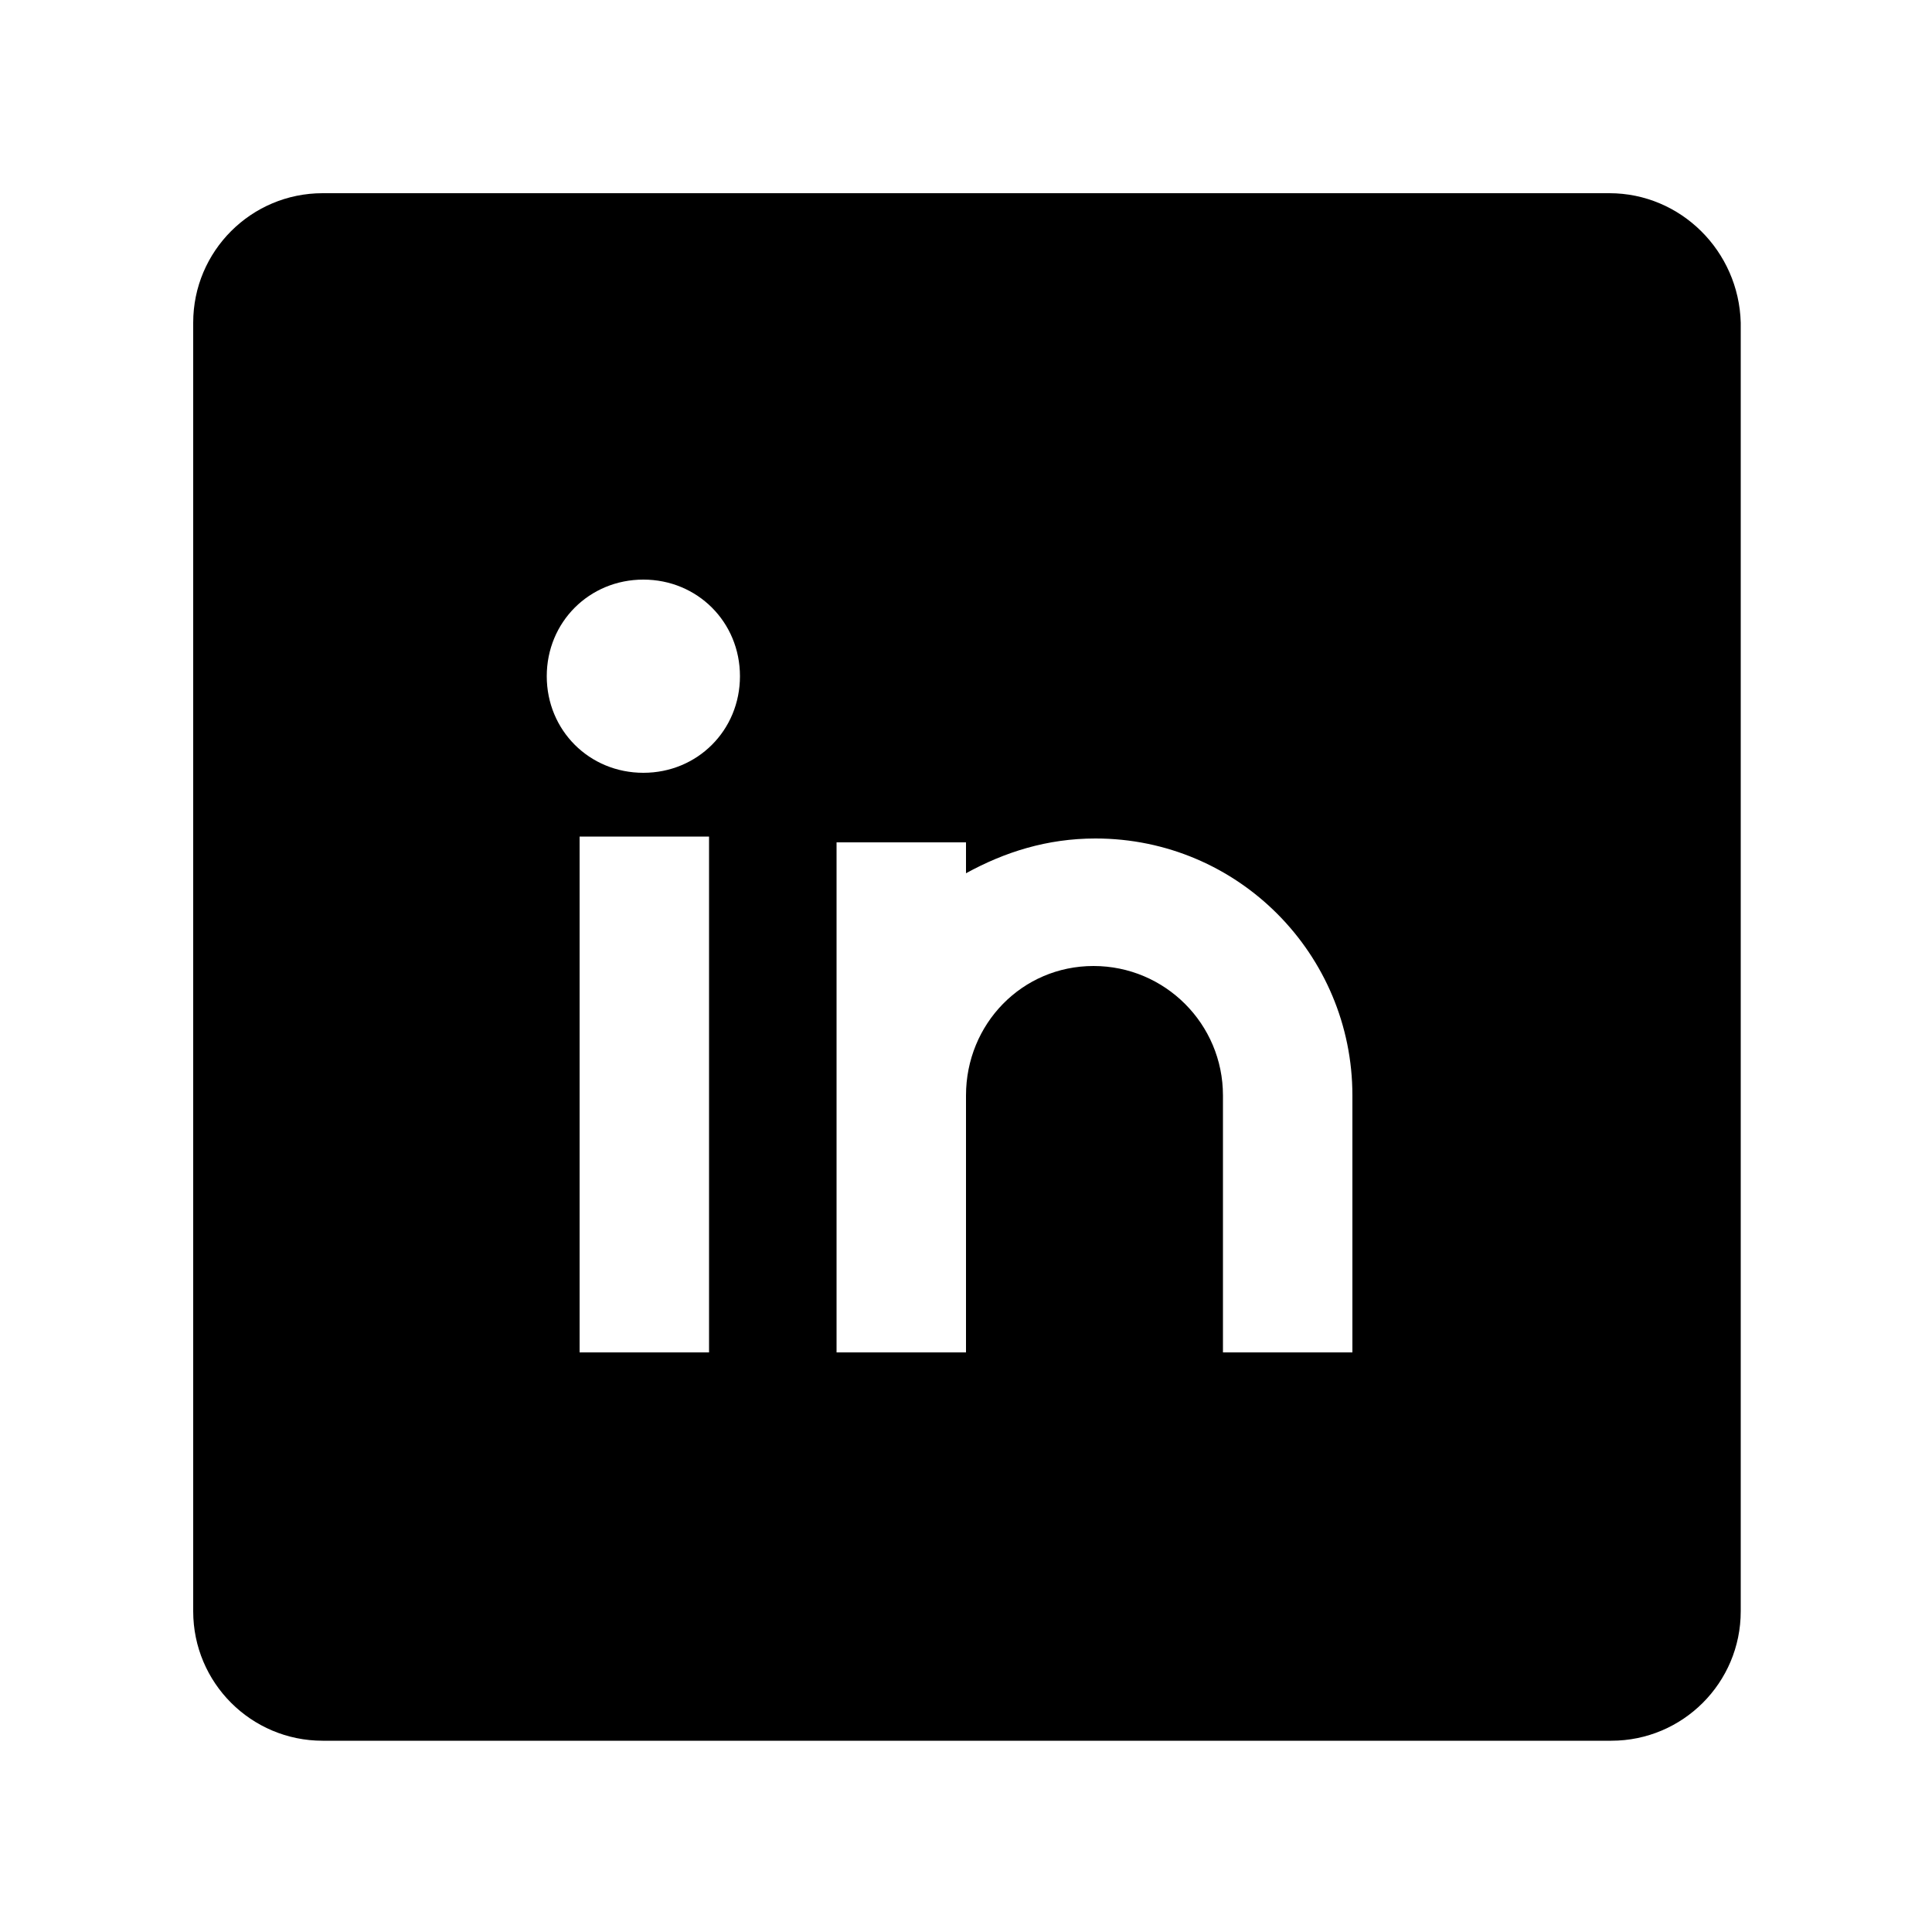
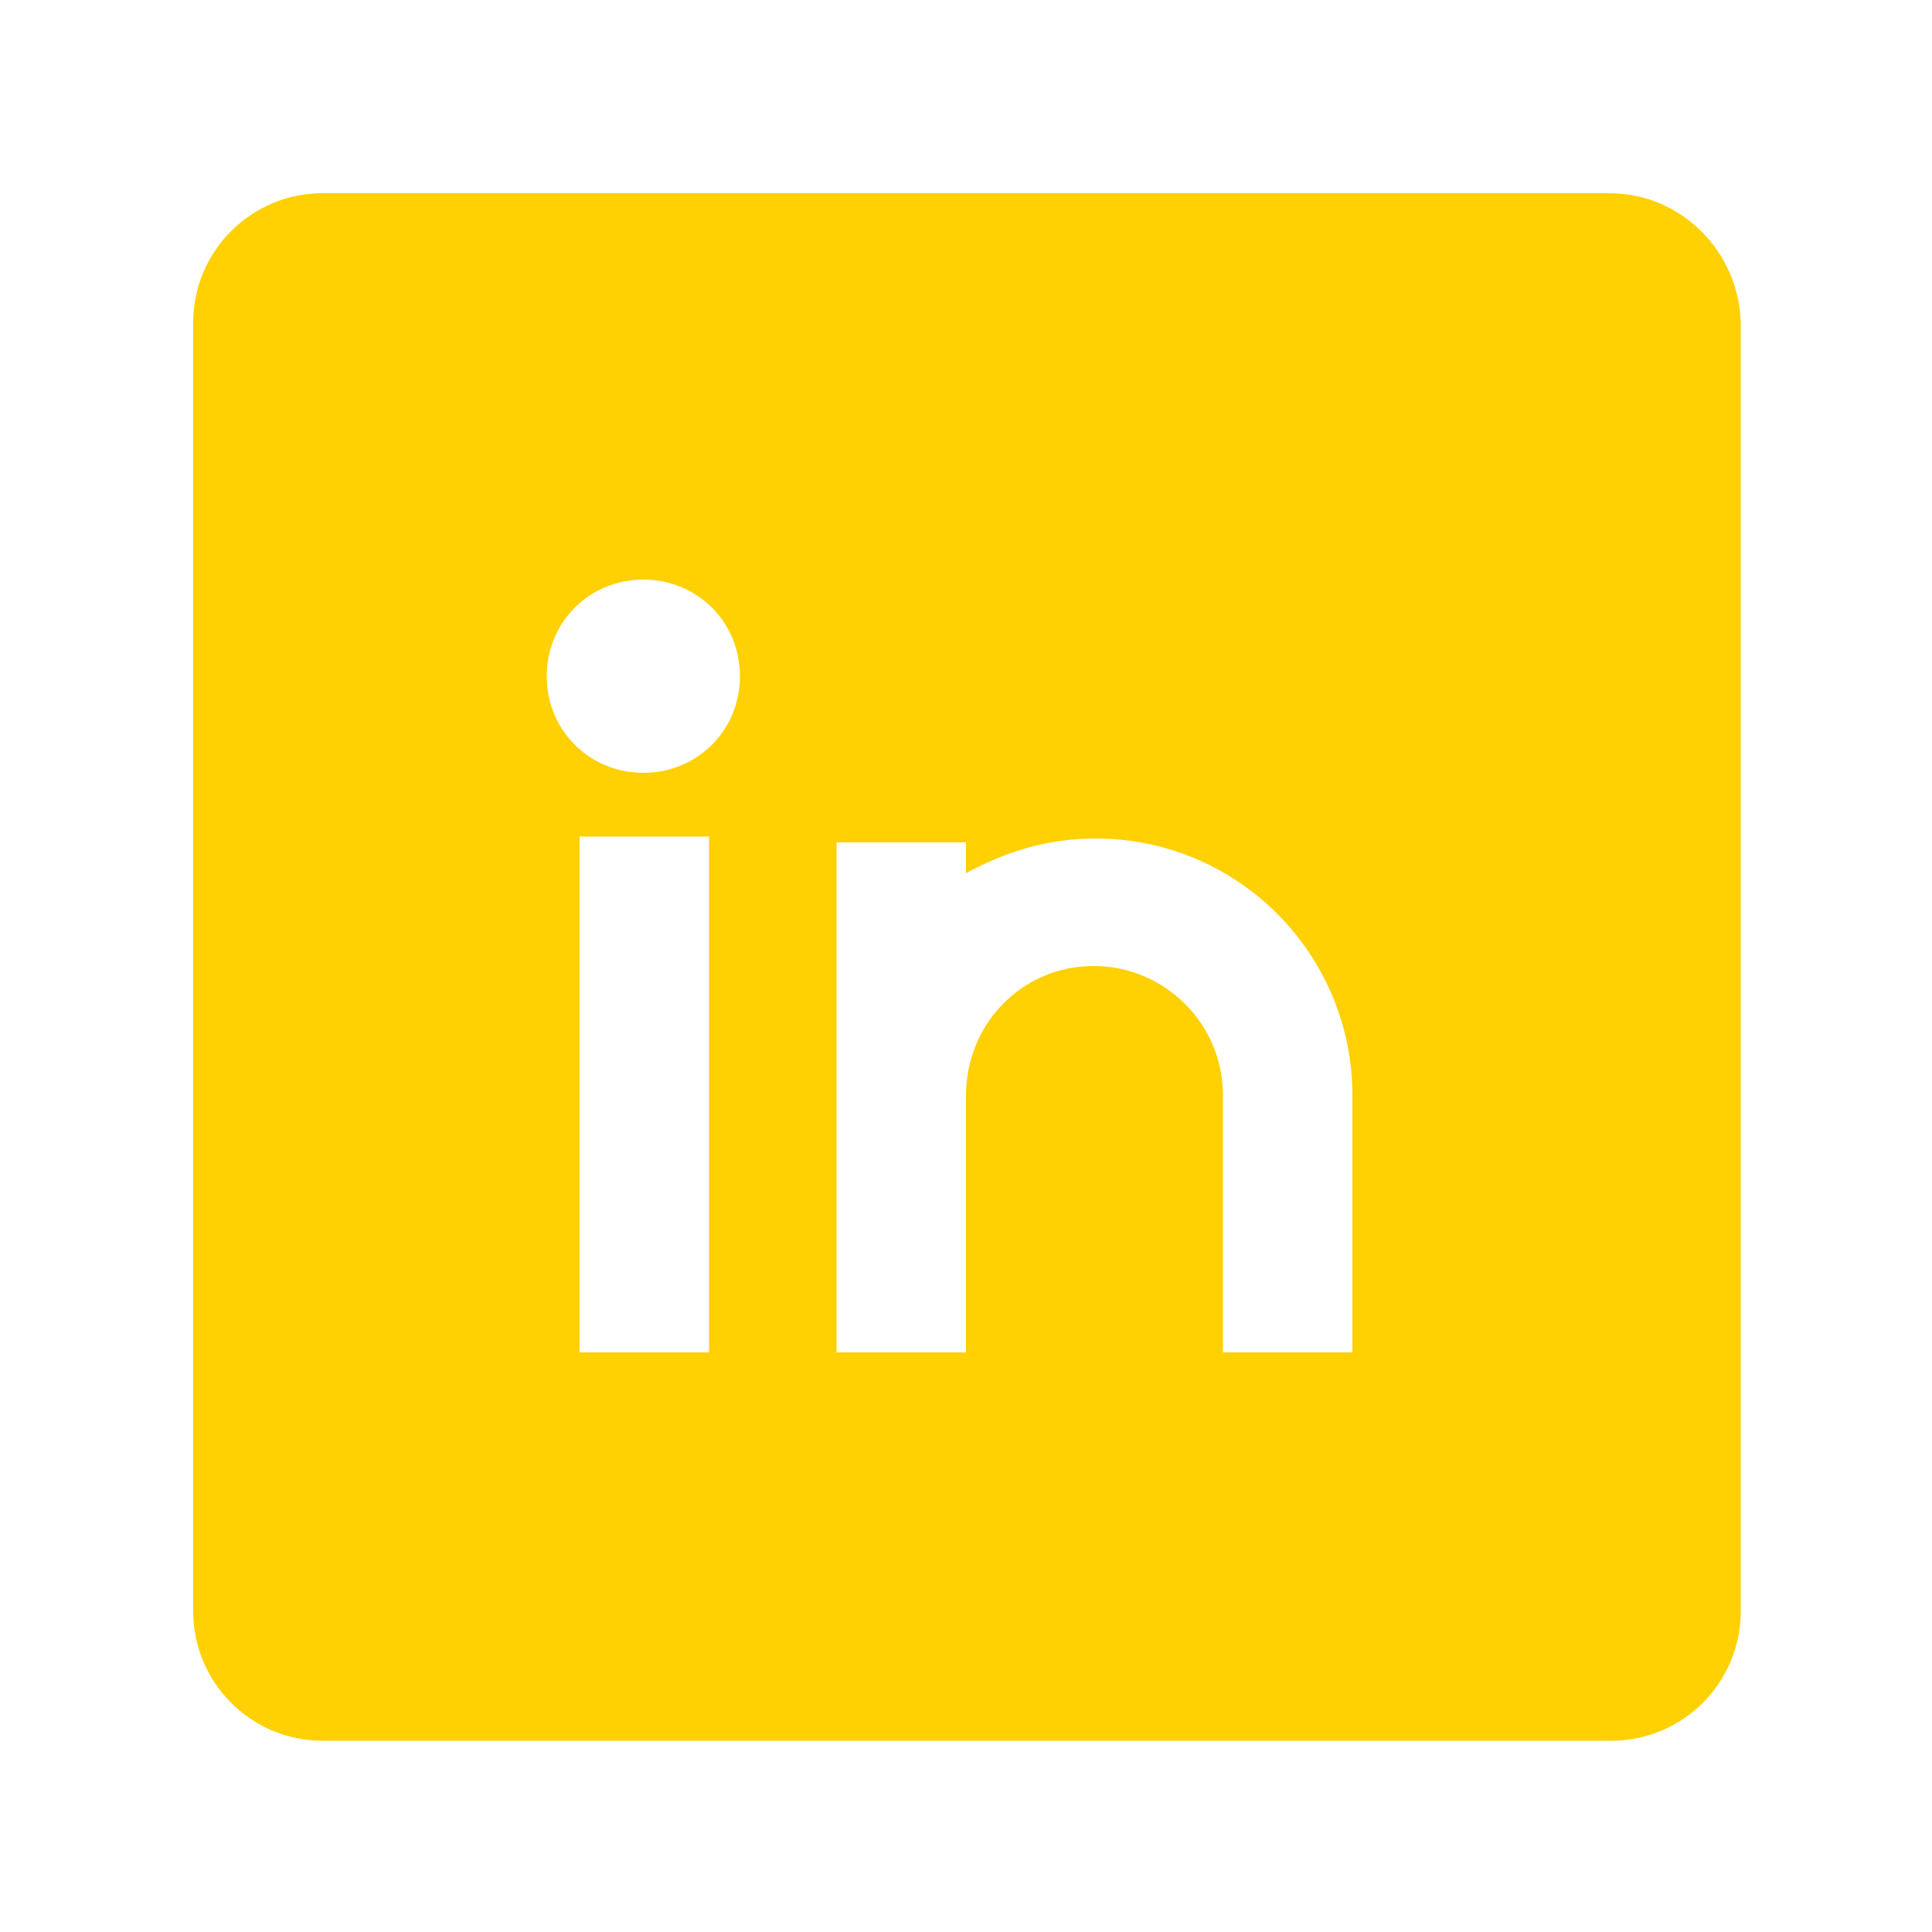
<svg xmlns="http://www.w3.org/2000/svg" version="1.1" id="Layer_1" x="0px" y="0px" viewBox="0 0 100 100" style="enable-background:new 0 0 100 100;" xml:space="preserve">
  <style type="text/css">
	.st0{fill:#FFD002;}
</style>
-   <path className="st0" d="M83.3,10H16.7C13,10,10,13,10,16.7v66.7c0,3.7,3,6.7,6.7,6.7h66.7c3.7,0,6.7-3,6.7-6.7V16.7  C90,13,87,10,83.3,10z M36.7,70H30V43.3h6.7V70z M33.3,40c-2.8,0-5-2.2-5-5s2.2-5,5-5c2.8,0,5,2.2,5,5S36.1,40,33.3,40z M70,70h-6.7  V56.7c0-3.7-3-6.7-6.7-6.7S50,53,50,56.7V70h-6.7V43.6H50v1.6c2-1.1,4.2-1.8,6.7-1.8c7.4,0,13.3,6,13.3,13.3V70z" />
+   <path class="st0" d="M83.3,10H16.7C13,10,10,13,10,16.7v66.7c0,3.7,3,6.7,6.7,6.7h66.7c3.7,0,6.7-3,6.7-6.7V16.7  C90,13,87,10,83.3,10z M36.7,70H30V43.3h6.7V70z M33.3,40c-2.8,0-5-2.2-5-5s2.2-5,5-5c2.8,0,5,2.2,5,5S36.1,40,33.3,40z M70,70h-6.7  V56.7c0-3.7-3-6.7-6.7-6.7S50,53,50,56.7V70h-6.7V43.6H50v1.6c2-1.1,4.2-1.8,6.7-1.8c7.4,0,13.3,6,13.3,13.3V70z" />
</svg>
